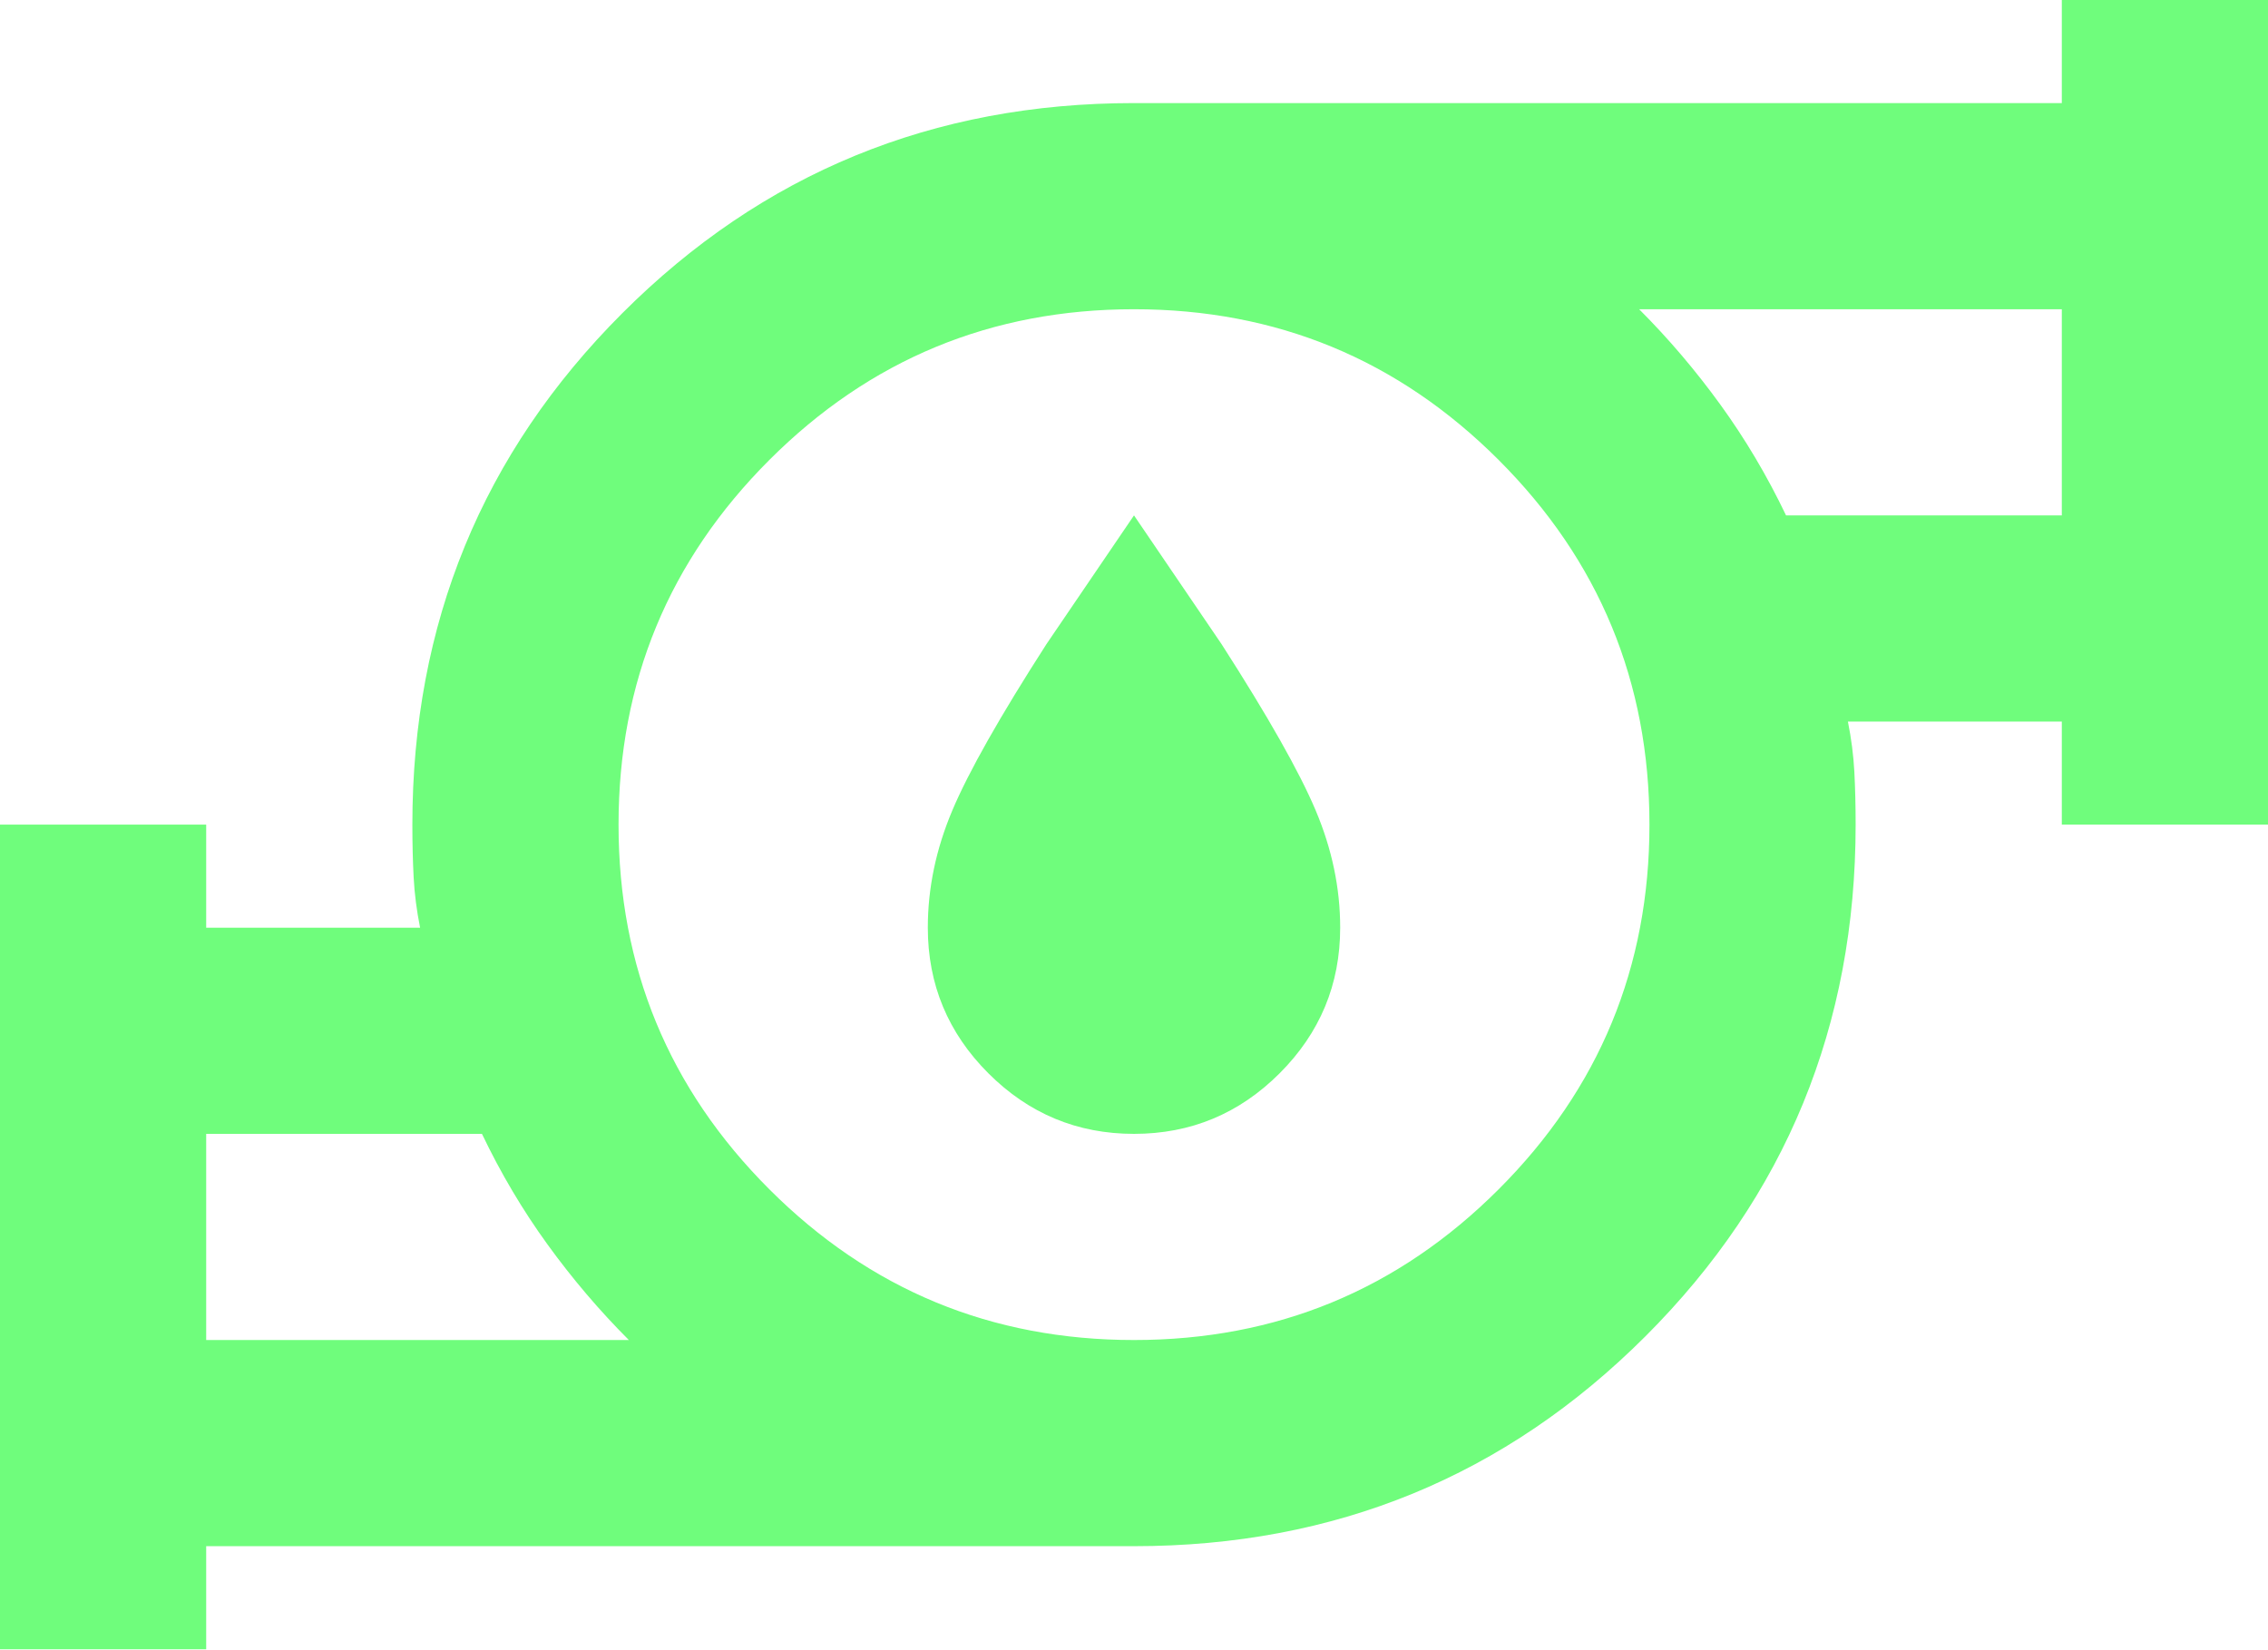
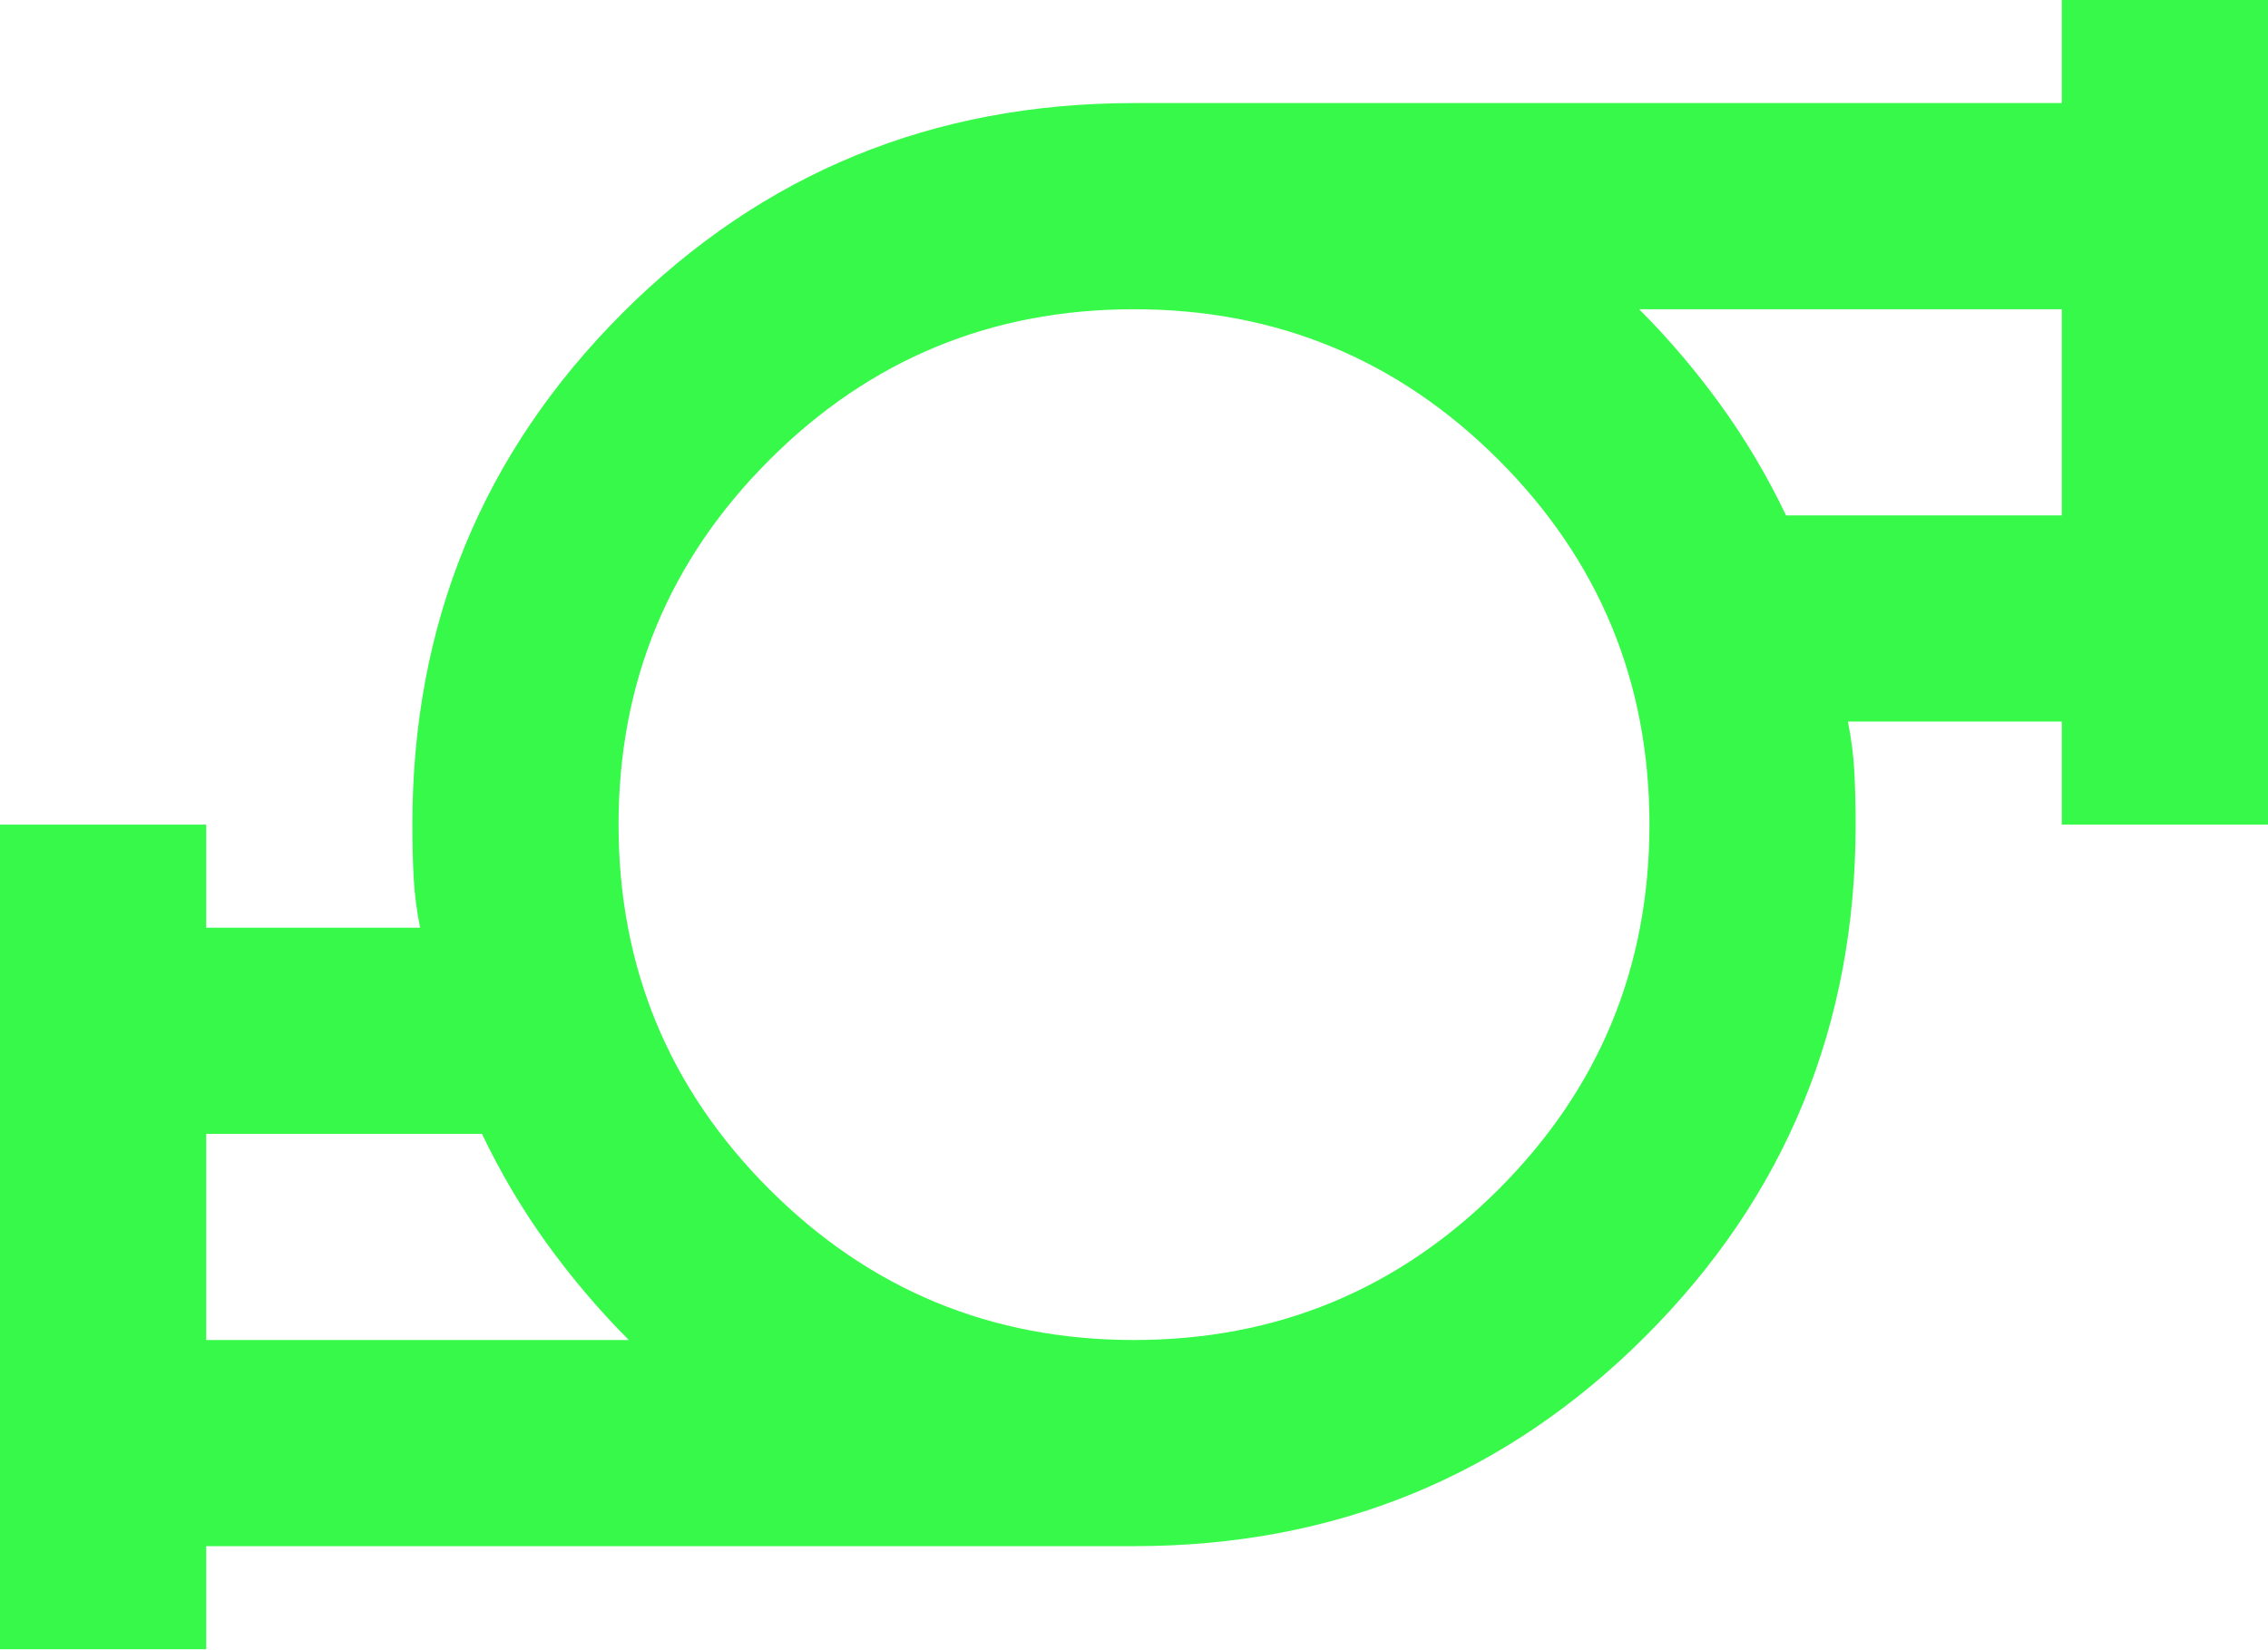
- <svg xmlns="http://www.w3.org/2000/svg" height="16" viewBox="0 -960 880 640" width="22" fill="#e3e3e3" version="1.1" id="svg1">
+ <svg xmlns="http://www.w3.org/2000/svg" height="20.327" viewBox="0 -960 1118.005 813.094" width="27.95" fill="#e3e3e3" version="1.1" id="svg1">
  <defs id="defs1" />
-   <path d="M 80,-440 H 244 Q 227,-457 212.5,-477 198,-497 187,-520 H 80 Z m 501.5,-58.5 Q 640,-557 640,-640 640,-723 581.5,-781.5 523,-840 440,-840 357,-840 298.5,-781.5 240,-723 240,-640 q 0,83 58.5,141.5 58.5,58.5 141.5,58.5 83,0 141.5,-58.5 z M 693,-760 h 107 v -80 H 636 q 17,17 31.5,37 14.5,20 25.5,43 z M 0,-320 v -320 h 80 v 40 h 83 q -2,-10 -2.5,-19.5 Q 160,-629 160,-640 160,-757 241.5,-838.5 323,-920 440,-920 h 360 v -40 h 80 v 320 h -80 v -40 h -83 q 2,10 2.5,19.5 0.5,9.5 0.5,20.5 0,117 -81.5,198.5 Q 557,-360 440,-360 H 80 v 40 z m 80,-120 v -80 z m 720,-320 v -80 z m -360,120 z m -56.5,96.5 Q 360,-567 360,-600 q 0,-23 9.5,-45.5 Q 379,-668 406,-710 l 34,-50 34,50 q 27,42 36.5,64.5 9.5,22.5 9.5,45.5 0,33 -23.5,56.5 -23.5,23.5 -56.5,23.5 -33,0 -56.5,-23.5 z" id="path1" style="fill:#6ffd7c;fill-opacity:1" />
+   <path d="m 101.637,-299.361 h 208.355 c -14.399,-14.399 -27.738,-30.068 -40.02,-47.007 -12.281,-16.939 -23.08,-35.149 -32.397,-54.63 H 101.637 Z m 637.136,-74.322 c 49.548,-49.548 74.322,-109.471 74.322,-179.77 0,-70.299 -24.774,-130.222 -74.322,-179.77 -49.548,-49.548 -109.471,-74.322 -179.77,-74.322 -70.299,0 -130.222,24.774 -179.77,74.322 -49.548,49.548 -74.322,109.471 -74.322,179.77 0,70.299 24.774,130.222 74.322,179.77 49.548,49.548 109.471,74.322 179.77,74.322 70.299,0 130.222,-24.774 179.77,-74.322 z m 141.656,-332.225 h 135.939 v -101.637 H 808.013 c 14.399,14.399 27.738,30.068 40.019,47.007 12.281,16.939 23.08,35.149 32.397,54.63 z M 0,-146.906 v -406.547 h 101.637 v 50.818 h 105.448 c -1.694,-8.47 -2.753,-16.728 -3.176,-24.774 -0.423,-8.046 -0.635,-16.728 -0.635,-26.044 0,-99.096 34.514,-183.158 103.543,-252.186 69.028,-69.028 153.09,-103.543 252.186,-103.543 H 1016.368 V -960 h 101.637 v 406.547 h -101.637 v -50.818 H 910.92 c 1.694,8.47 2.753,16.728 3.176,24.774 0.423,8.046 0.635,16.728 0.635,26.044 0,99.096 -34.514,183.158 -103.543,252.186 -69.028,69.028 -153.09,103.543 -252.186,103.543 H 101.637 v 50.818 z m 101.637,-152.455 v -101.637 z m 914.731,-406.547 v -101.637 z" id="path1" style="fill:#37f949;fill-opacity:1;stroke-width:1" />
</svg>
